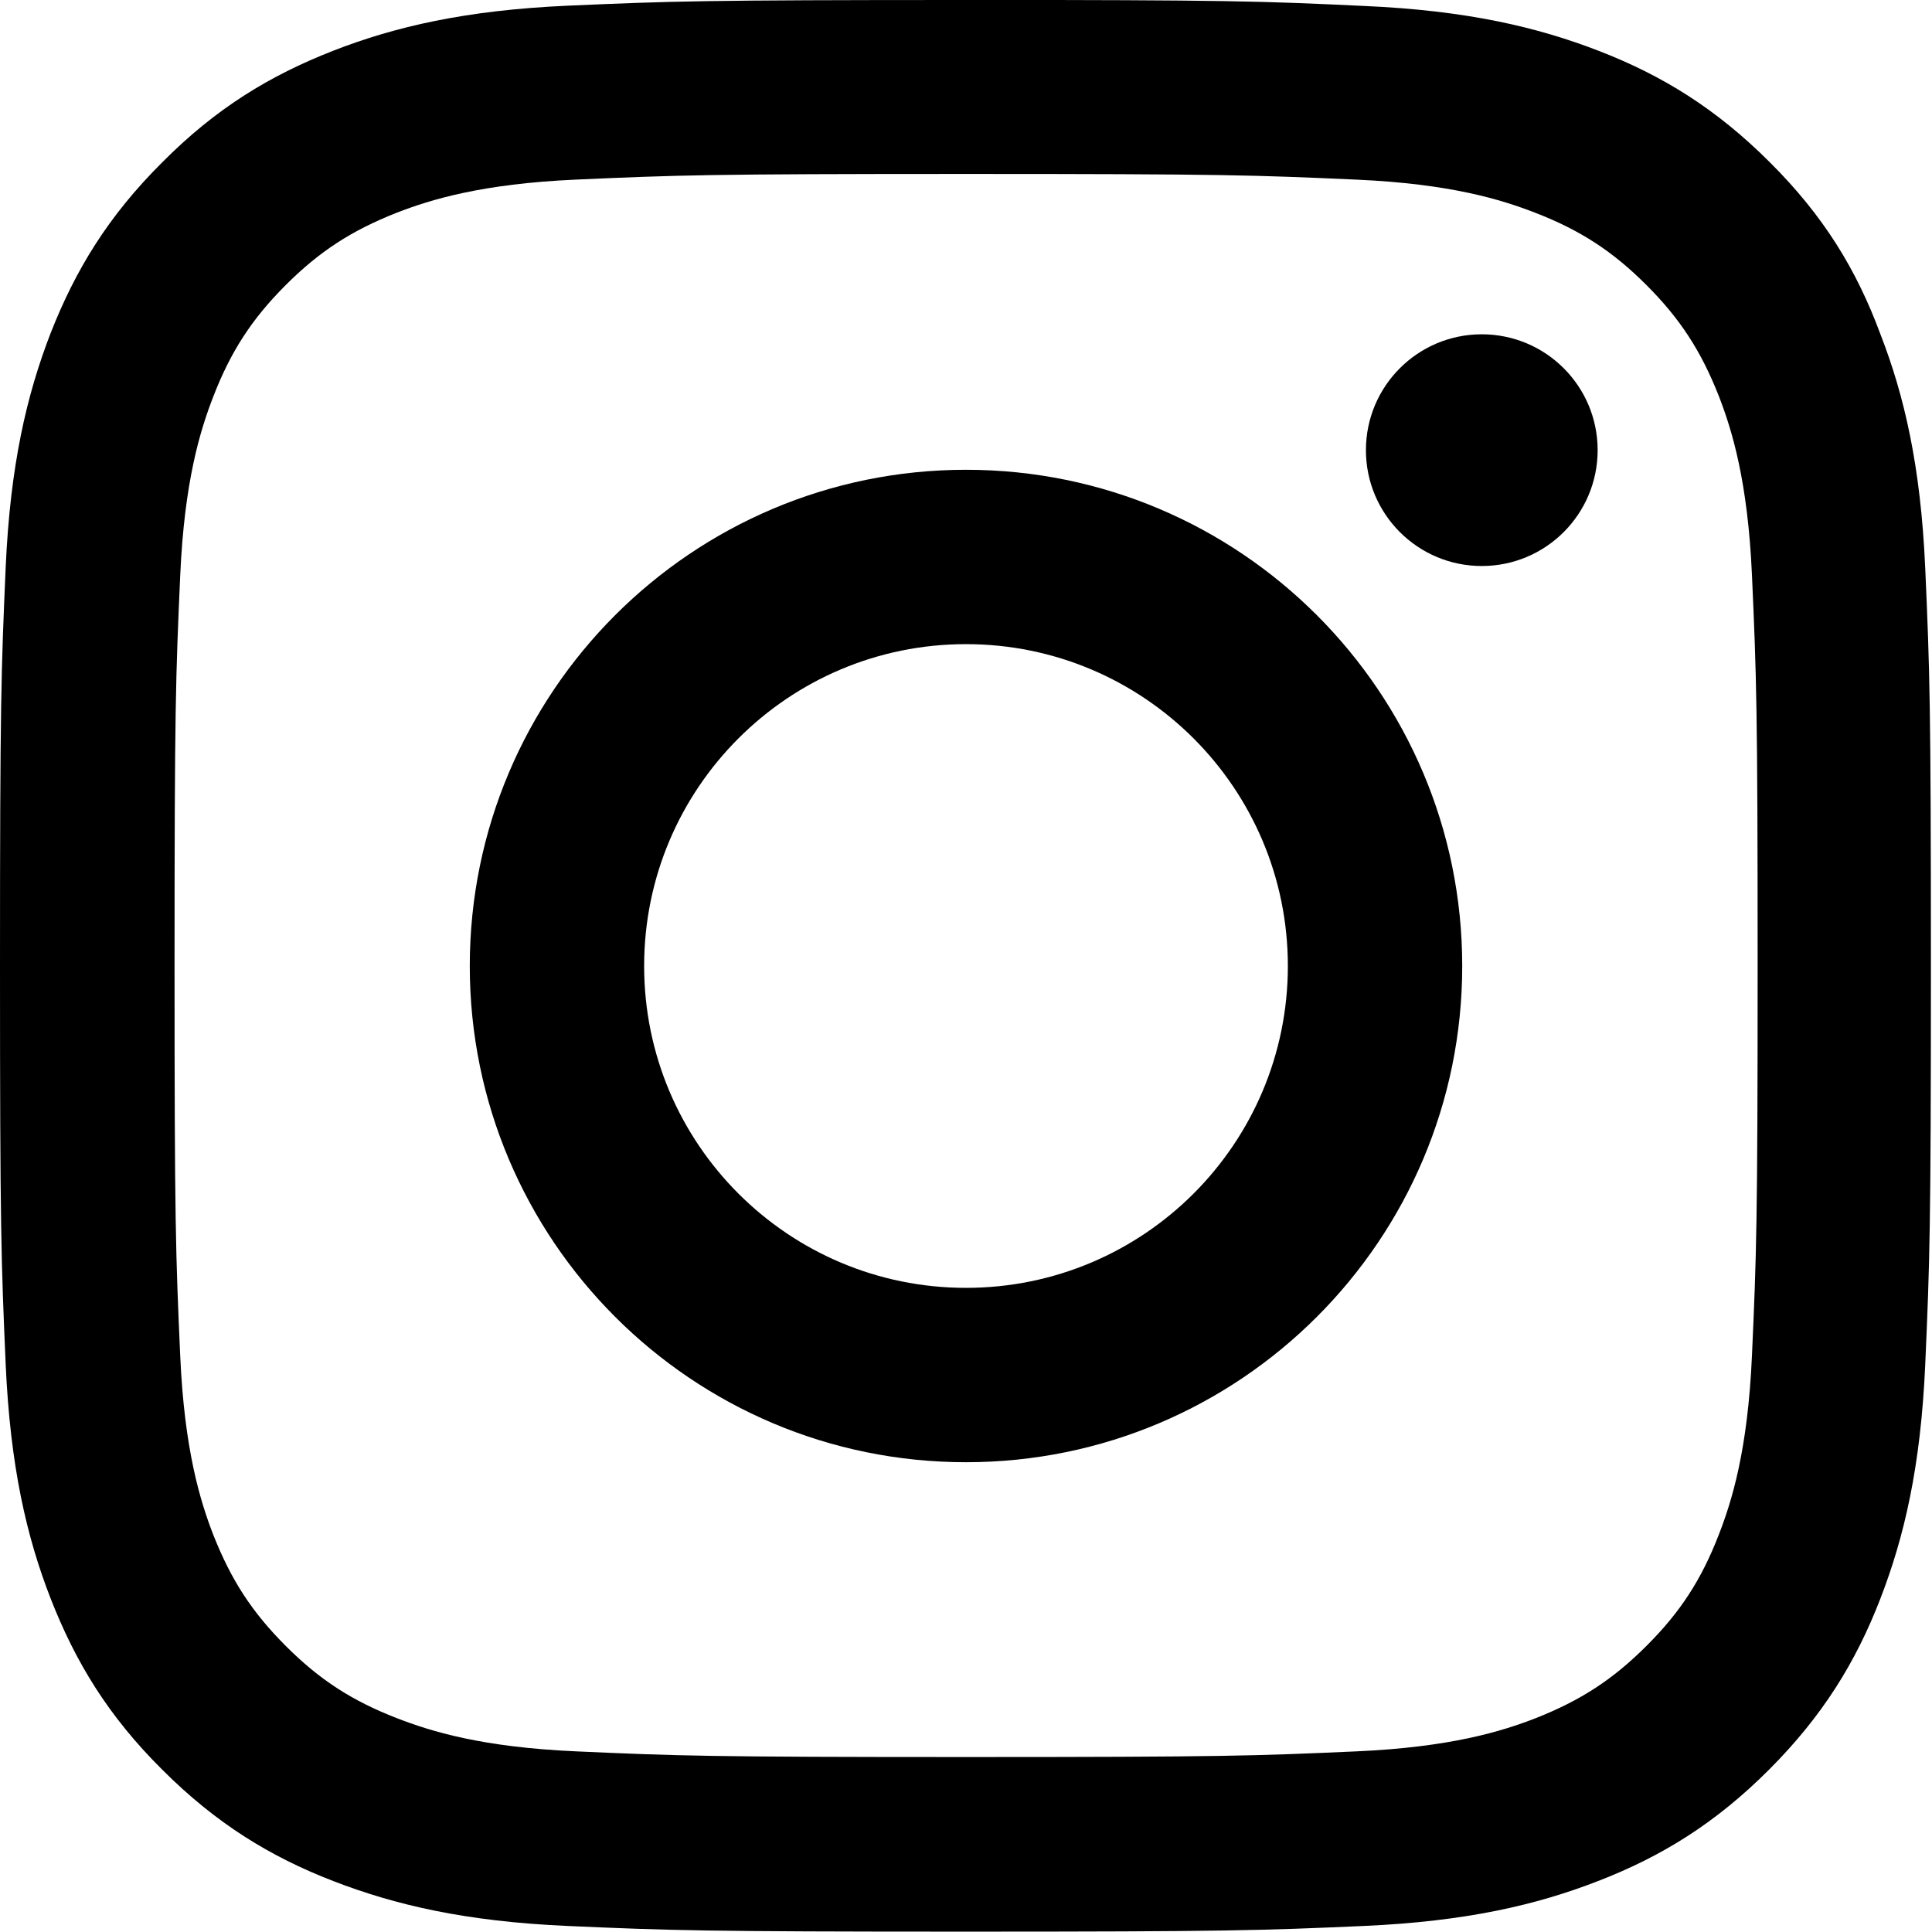
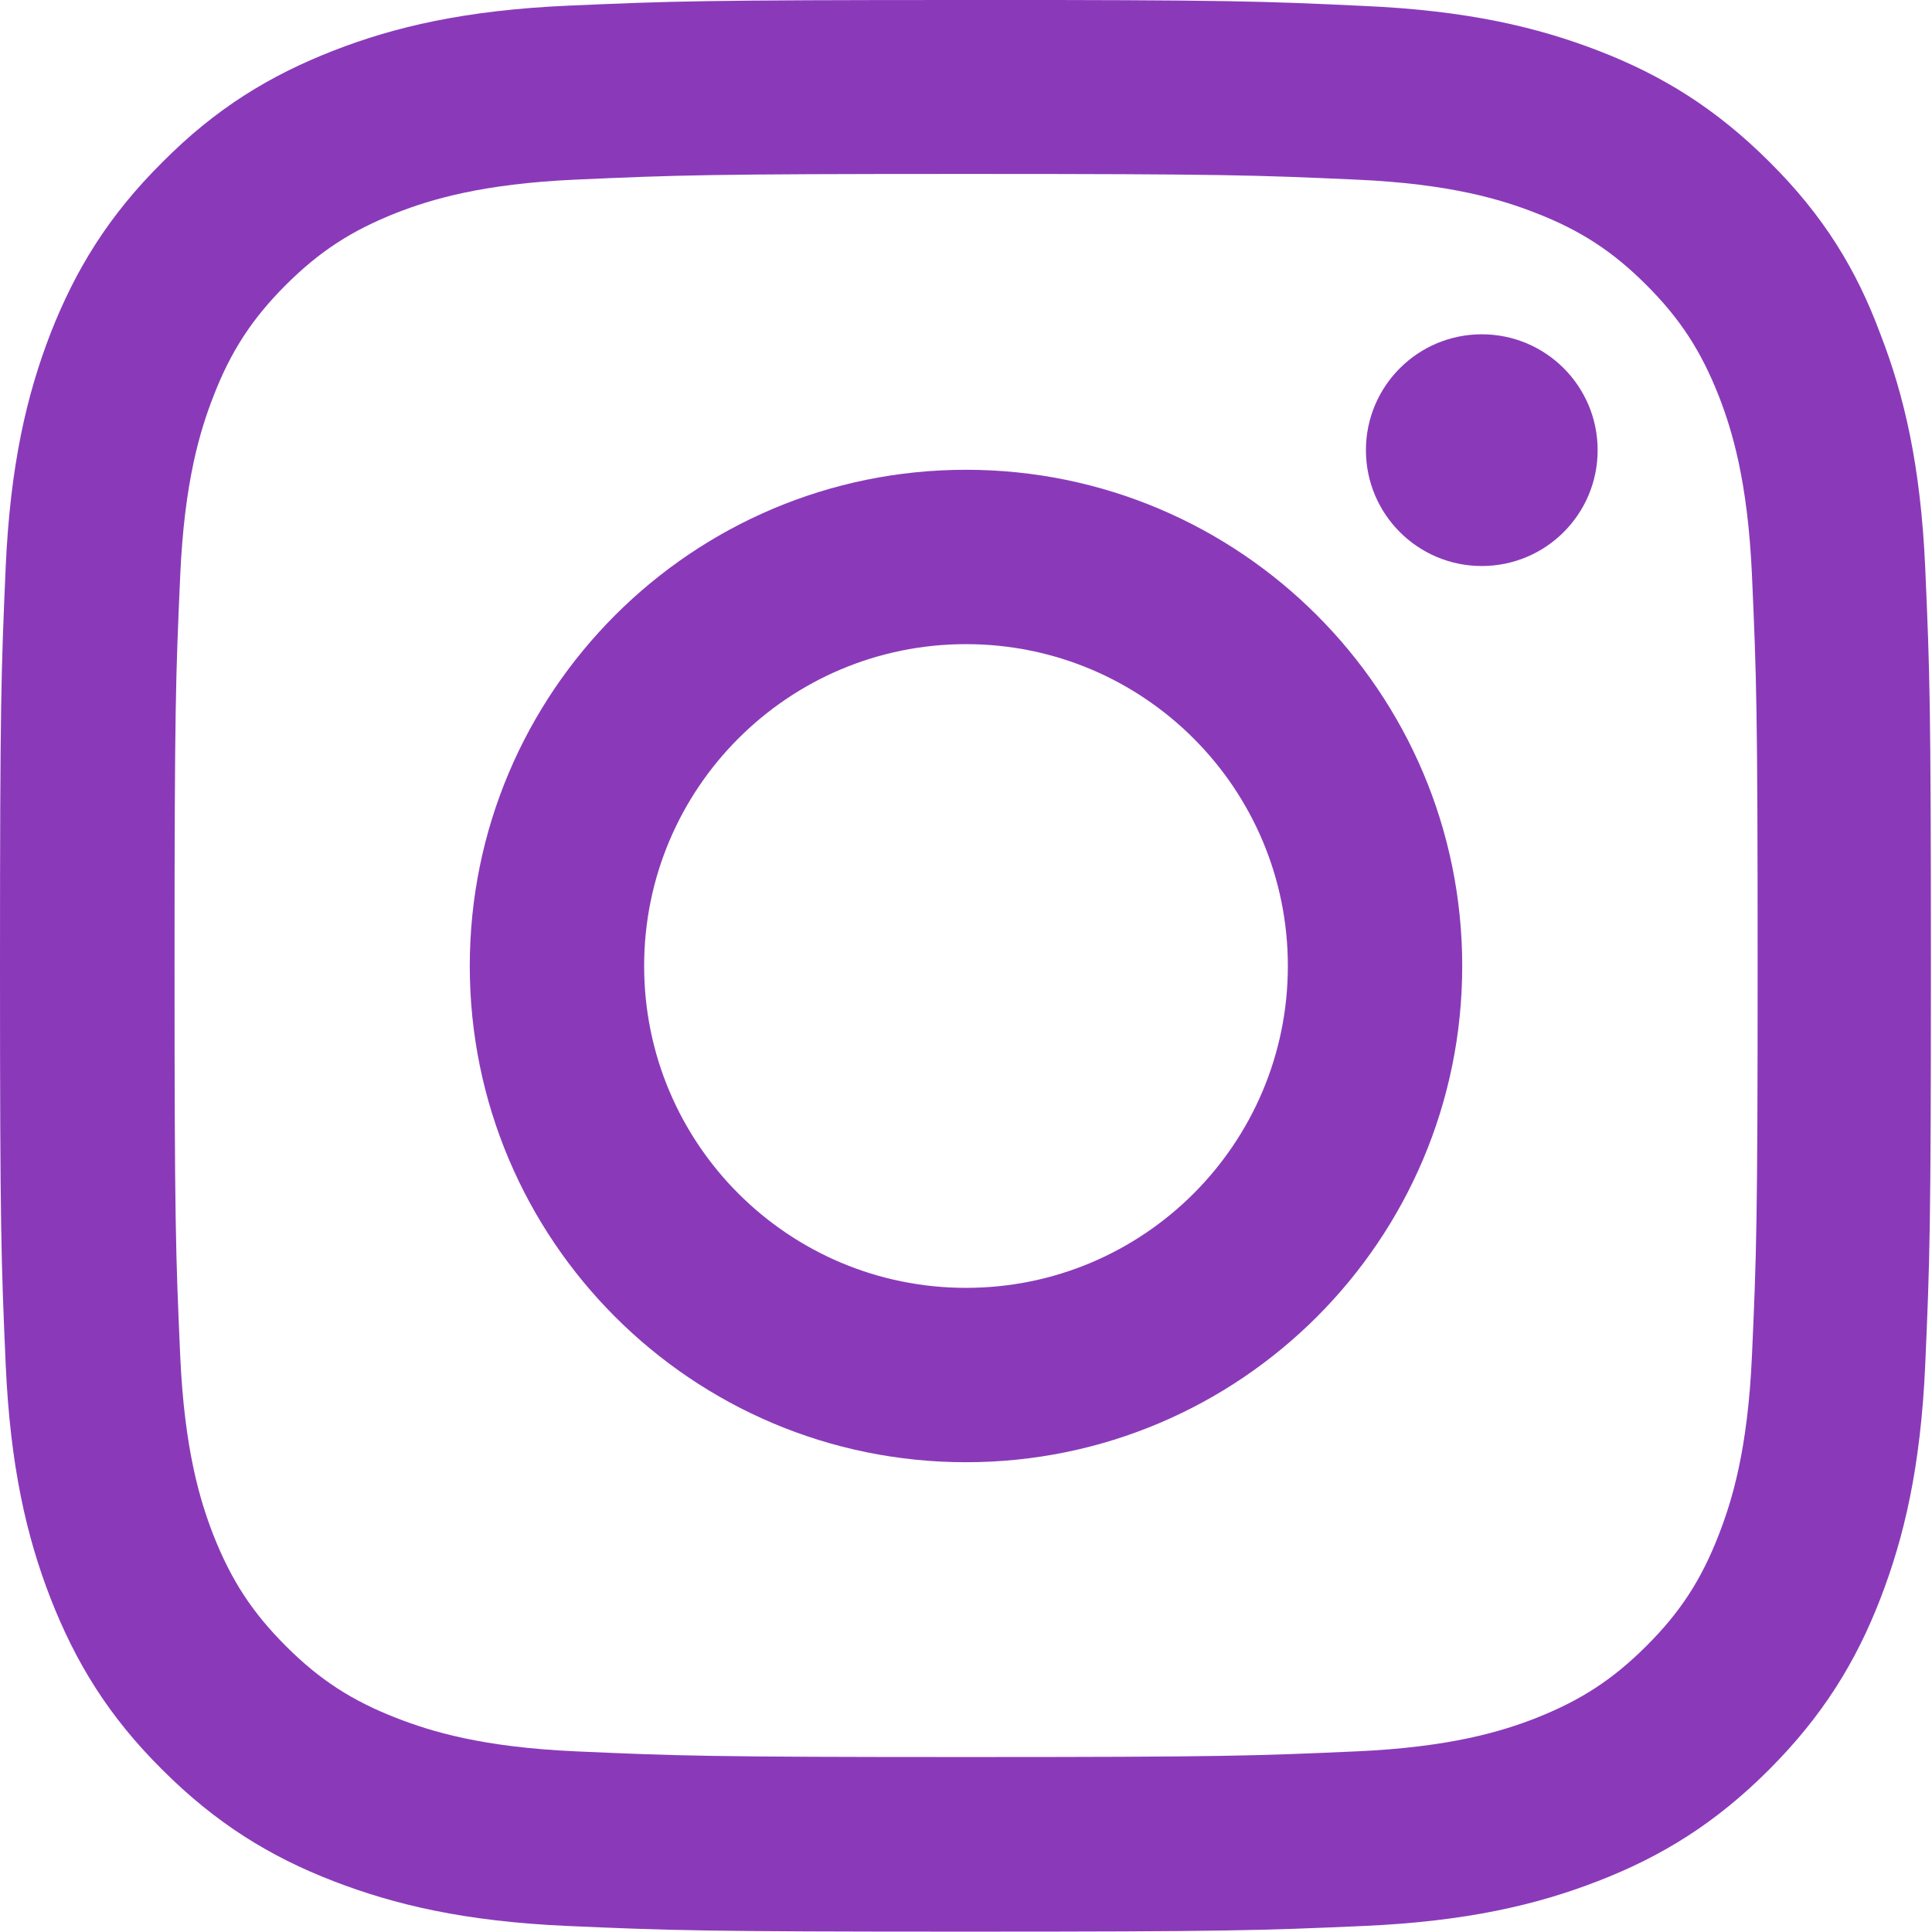
<svg xmlns="http://www.w3.org/2000/svg" version="1.1" width="32" height="32" viewBox="0 0 32 32">
-   <path d="M16 2.881c4.275 0 4.781 0.019 6.462 0.094 1.563 0.069 2.406 0.331 2.969 0.55 0.744 0.288 1.281 0.638 1.837 1.194 0.563 0.563 0.906 1.094 1.2 1.838 0.219 0.563 0.481 1.412 0.55 2.969 0.075 1.688 0.094 2.194 0.094 6.463s-0.019 4.781-0.094 6.463c-0.069 1.563-0.331 2.406-0.55 2.969-0.288 0.744-0.637 1.281-1.194 1.837-0.563 0.563-1.094 0.906-1.837 1.2-0.563 0.219-1.413 0.481-2.969 0.55-1.688 0.075-2.194 0.094-6.463 0.094s-4.781-0.019-6.463-0.094c-1.563-0.069-2.406-0.331-2.969-0.55-0.744-0.288-1.281-0.637-1.838-1.194-0.563-0.563-0.906-1.094-1.2-1.837-0.219-0.563-0.481-1.413-0.55-2.969-0.075-1.688-0.094-2.194-0.094-6.463s0.019-4.781 0.094-6.463c0.069-1.563 0.331-2.406 0.55-2.969 0.288-0.744 0.638-1.281 1.194-1.838 0.563-0.563 1.094-0.906 1.838-1.2 0.563-0.219 1.412-0.481 2.969-0.55 1.681-0.075 2.188-0.094 6.463-0.094zM16 0c-4.344 0-4.887 0.019-6.594 0.094-1.7 0.075-2.869 0.35-3.881 0.744-1.056 0.412-1.95 0.956-2.837 1.85-0.894 0.888-1.438 1.781-1.85 2.831-0.394 1.019-0.669 2.181-0.744 3.881-0.075 1.713-0.094 2.256-0.094 6.6s0.019 4.887 0.094 6.594c0.075 1.7 0.35 2.869 0.744 3.881 0.413 1.056 0.956 1.95 1.85 2.837 0.887 0.887 1.781 1.438 2.831 1.844 1.019 0.394 2.181 0.669 3.881 0.744 1.706 0.075 2.25 0.094 6.594 0.094s4.888-0.019 6.594-0.094c1.7-0.075 2.869-0.35 3.881-0.744 1.050-0.406 1.944-0.956 2.831-1.844s1.438-1.781 1.844-2.831c0.394-1.019 0.669-2.181 0.744-3.881 0.075-1.706 0.094-2.25 0.094-6.594s-0.019-4.887-0.094-6.594c-0.075-1.7-0.35-2.869-0.744-3.881-0.394-1.063-0.938-1.956-1.831-2.844-0.887-0.887-1.781-1.438-2.831-1.844-1.019-0.394-2.181-0.669-3.881-0.744-1.712-0.081-2.256-0.1-6.6-0.1v0z" />
-   <path d="M16 7.781c-4.537 0-8.219 3.681-8.219 8.219s3.681 8.219 8.219 8.219 8.219-3.681 8.219-8.219c0-4.537-3.681-8.219-8.219-8.219zM16 21.331c-2.944 0-5.331-2.387-5.331-5.331s2.387-5.331 5.331-5.331c2.944 0 5.331 2.387 5.331 5.331s-2.387 5.331-5.331 5.331z" />
-   <path d="M26.462 7.456c0 1.060-0.859 1.919-1.919 1.919s-1.919-0.859-1.919-1.919c0-1.060 0.859-1.919 1.919-1.919s1.919 0.859 1.919 1.919z" />
+   <path fill="#8a3ab9" d="M16 2.881c4.275 0 4.781 0.019 6.462 0.094 1.563 0.069 2.406 0.331 2.969 0.55 0.744 0.288 1.281 0.638 1.837 1.194 0.563 0.563 0.906 1.094 1.2 1.838 0.219 0.563 0.481 1.412 0.55 2.969 0.075 1.688 0.094 2.194 0.094 6.463s-0.019 4.781-0.094 6.463c-0.069 1.563-0.331 2.406-0.55 2.969-0.288 0.744-0.637 1.281-1.194 1.837-0.563 0.563-1.094 0.906-1.837 1.2-0.563 0.219-1.413 0.481-2.969 0.55-1.688 0.075-2.194 0.094-6.463 0.094s-4.781-0.019-6.463-0.094c-1.563-0.069-2.406-0.331-2.969-0.55-0.744-0.288-1.281-0.637-1.838-1.194-0.563-0.563-0.906-1.094-1.2-1.837-0.219-0.563-0.481-1.413-0.55-2.969-0.075-1.688-0.094-2.194-0.094-6.463s0.019-4.781 0.094-6.463c0.069-1.563 0.331-2.406 0.55-2.969 0.288-0.744 0.638-1.281 1.194-1.838 0.563-0.563 1.094-0.906 1.838-1.2 0.563-0.219 1.412-0.481 2.969-0.55 1.681-0.075 2.188-0.094 6.463-0.094zM16 0c-4.344 0-4.887 0.019-6.594 0.094-1.7 0.075-2.869 0.35-3.881 0.744-1.056 0.412-1.95 0.956-2.837 1.85-0.894 0.888-1.438 1.781-1.85 2.831-0.394 1.019-0.669 2.181-0.744 3.881-0.075 1.713-0.094 2.256-0.094 6.6s0.019 4.887 0.094 6.594c0.075 1.7 0.35 2.869 0.744 3.881 0.413 1.056 0.956 1.95 1.85 2.837 0.887 0.887 1.781 1.438 2.831 1.844 1.019 0.394 2.181 0.669 3.881 0.744 1.706 0.075 2.25 0.094 6.594 0.094s4.888-0.019 6.594-0.094c1.7-0.075 2.869-0.35 3.881-0.744 1.050-0.406 1.944-0.956 2.831-1.844s1.438-1.781 1.844-2.831c0.394-1.019 0.669-2.181 0.744-3.881 0.075-1.706 0.094-2.25 0.094-6.594s-0.019-4.887-0.094-6.594c-0.075-1.7-0.35-2.869-0.744-3.881-0.394-1.063-0.938-1.956-1.831-2.844-0.887-0.887-1.781-1.438-2.831-1.844-1.019-0.394-2.181-0.669-3.881-0.744-1.712-0.081-2.256-0.1-6.6-0.1v0z" />
+   <path fill="#8a3ab9" d="M16 7.781c-4.537 0-8.219 3.681-8.219 8.219s3.681 8.219 8.219 8.219 8.219-3.681 8.219-8.219c0-4.537-3.681-8.219-8.219-8.219zM16 21.331c-2.944 0-5.331-2.387-5.331-5.331s2.387-5.331 5.331-5.331c2.944 0 5.331 2.387 5.331 5.331s-2.387 5.331-5.331 5.331z" />
+   <path fill="#8a3ab9" d="M26.462 7.456c0 1.060-0.859 1.919-1.919 1.919s-1.919-0.859-1.919-1.919c0-1.060 0.859-1.919 1.919-1.919s1.919 0.859 1.919 1.919z" />
</svg>
